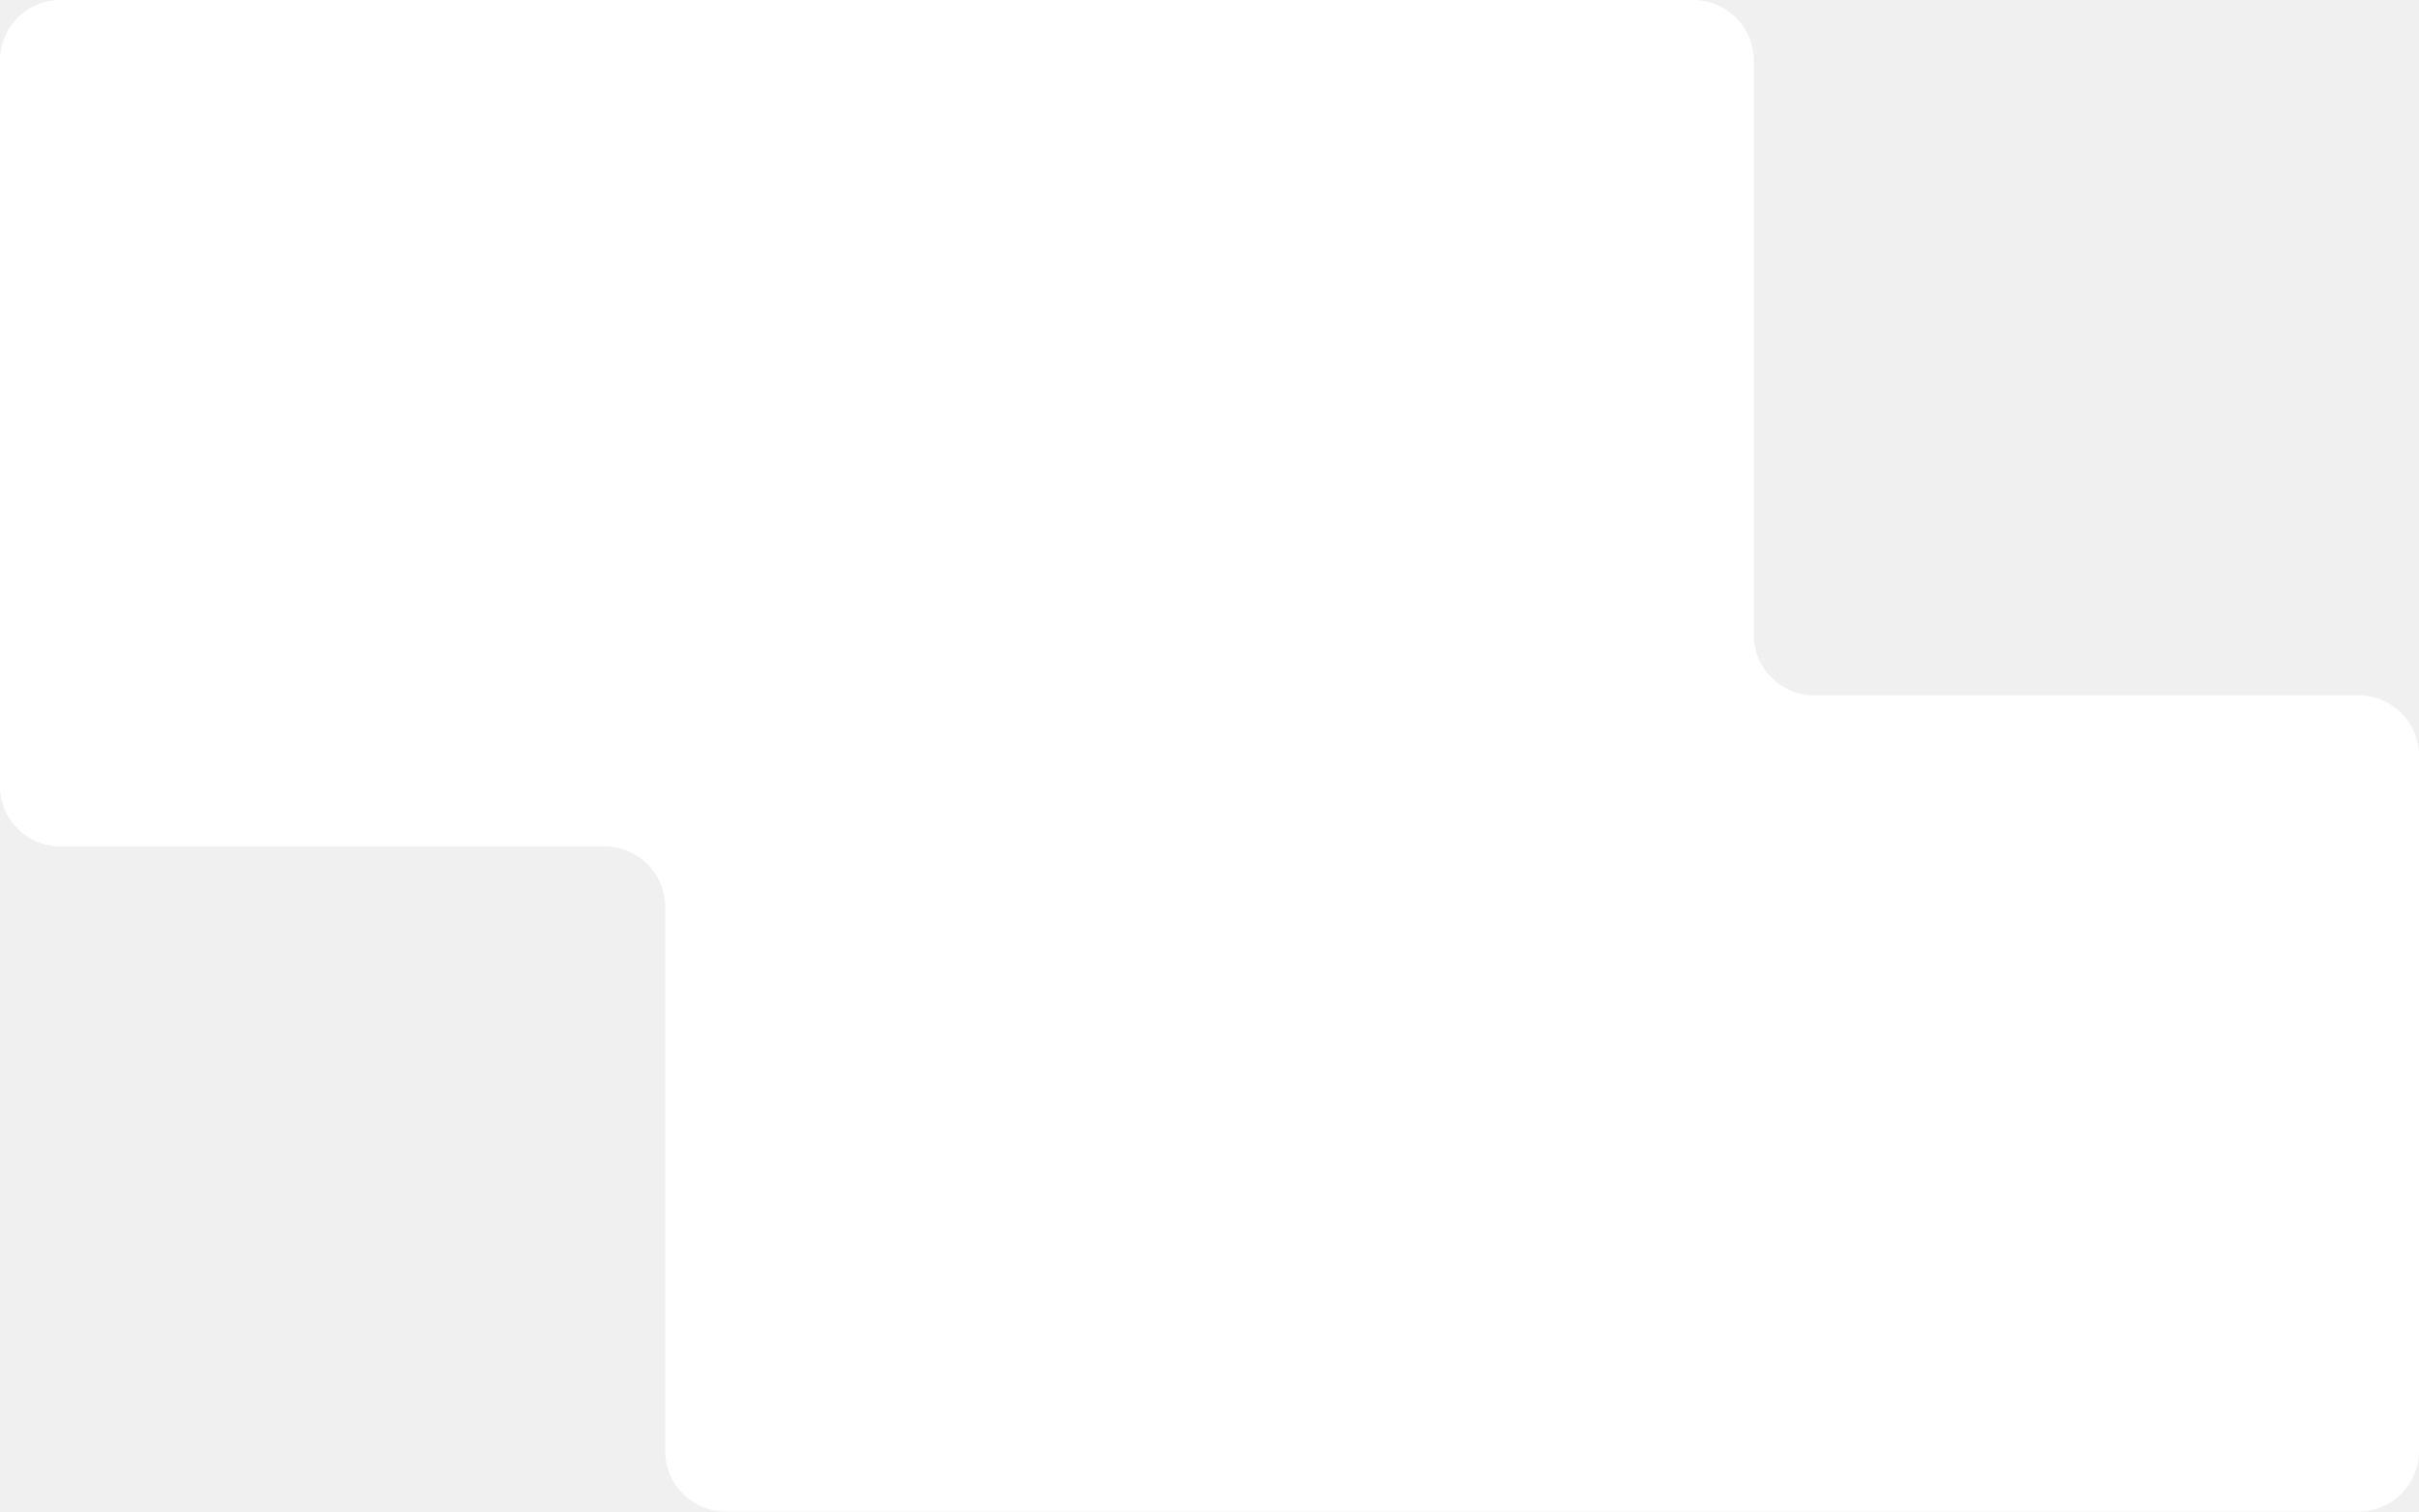
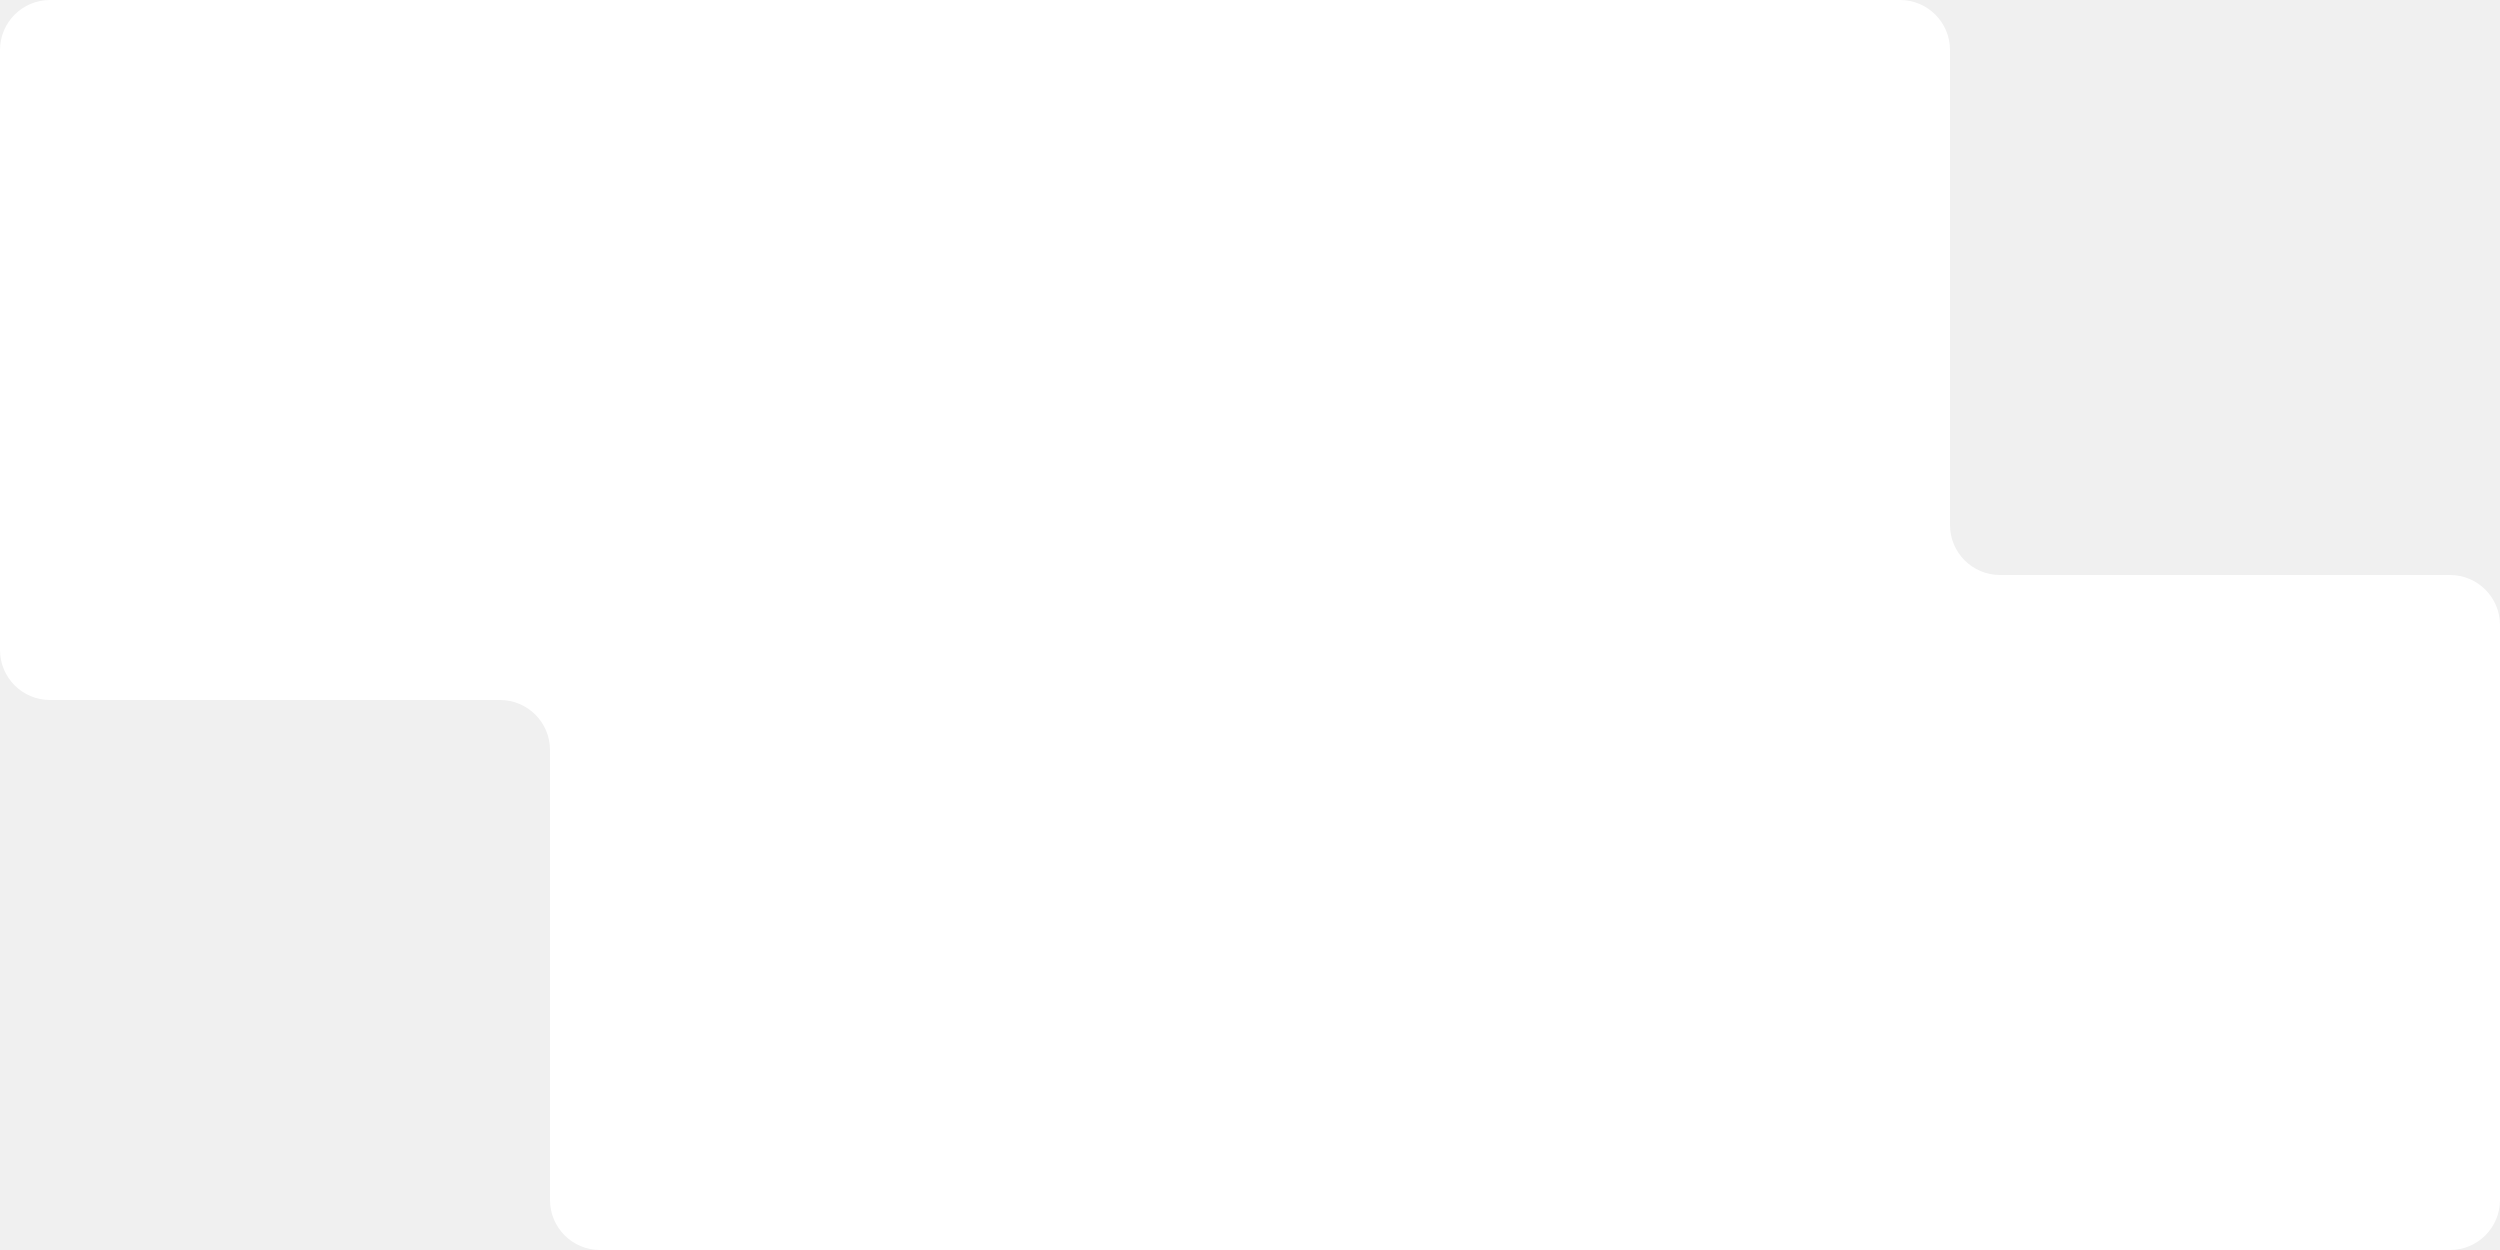
- <svg xmlns="http://www.w3.org/2000/svg" width="800" height="500" viewBox="0 0 800 500">
-   <path d="M20,0         H560         A20,20 0 0 1 580,20         V210         A20,20 0 0 0 600,230         H780         A20,20 0 0 1 800,250         V480         A20,20 0 0 1 780,500         H240         A20,20 0 0 1 220,480         V300         A20,20 0 0 0 200,280         H20         A20,20 0 0 1 0,260         V20         A20,20 0 0 1 20,0         Z" fill="white" />
+ <svg xmlns="http://www.w3.org/2000/svg" width="500" height="250" viewBox="0 0 500 250">
+   <path d="M10,0         H380         A10,10 0 0 1 390,10         V105         A10,10 0 0 0 400,115         H490         A10,10 0 0 1 500,125         V240         A10,10 0 0 1 490,250         H120         A10,10 0 0 1 110,240         V150         A10,10 0 0 0 100,140         H10         A10,10 0 0 1 0,130         V10         A10,10 0 0 1 10,0         Z" fill="white" />
</svg>
